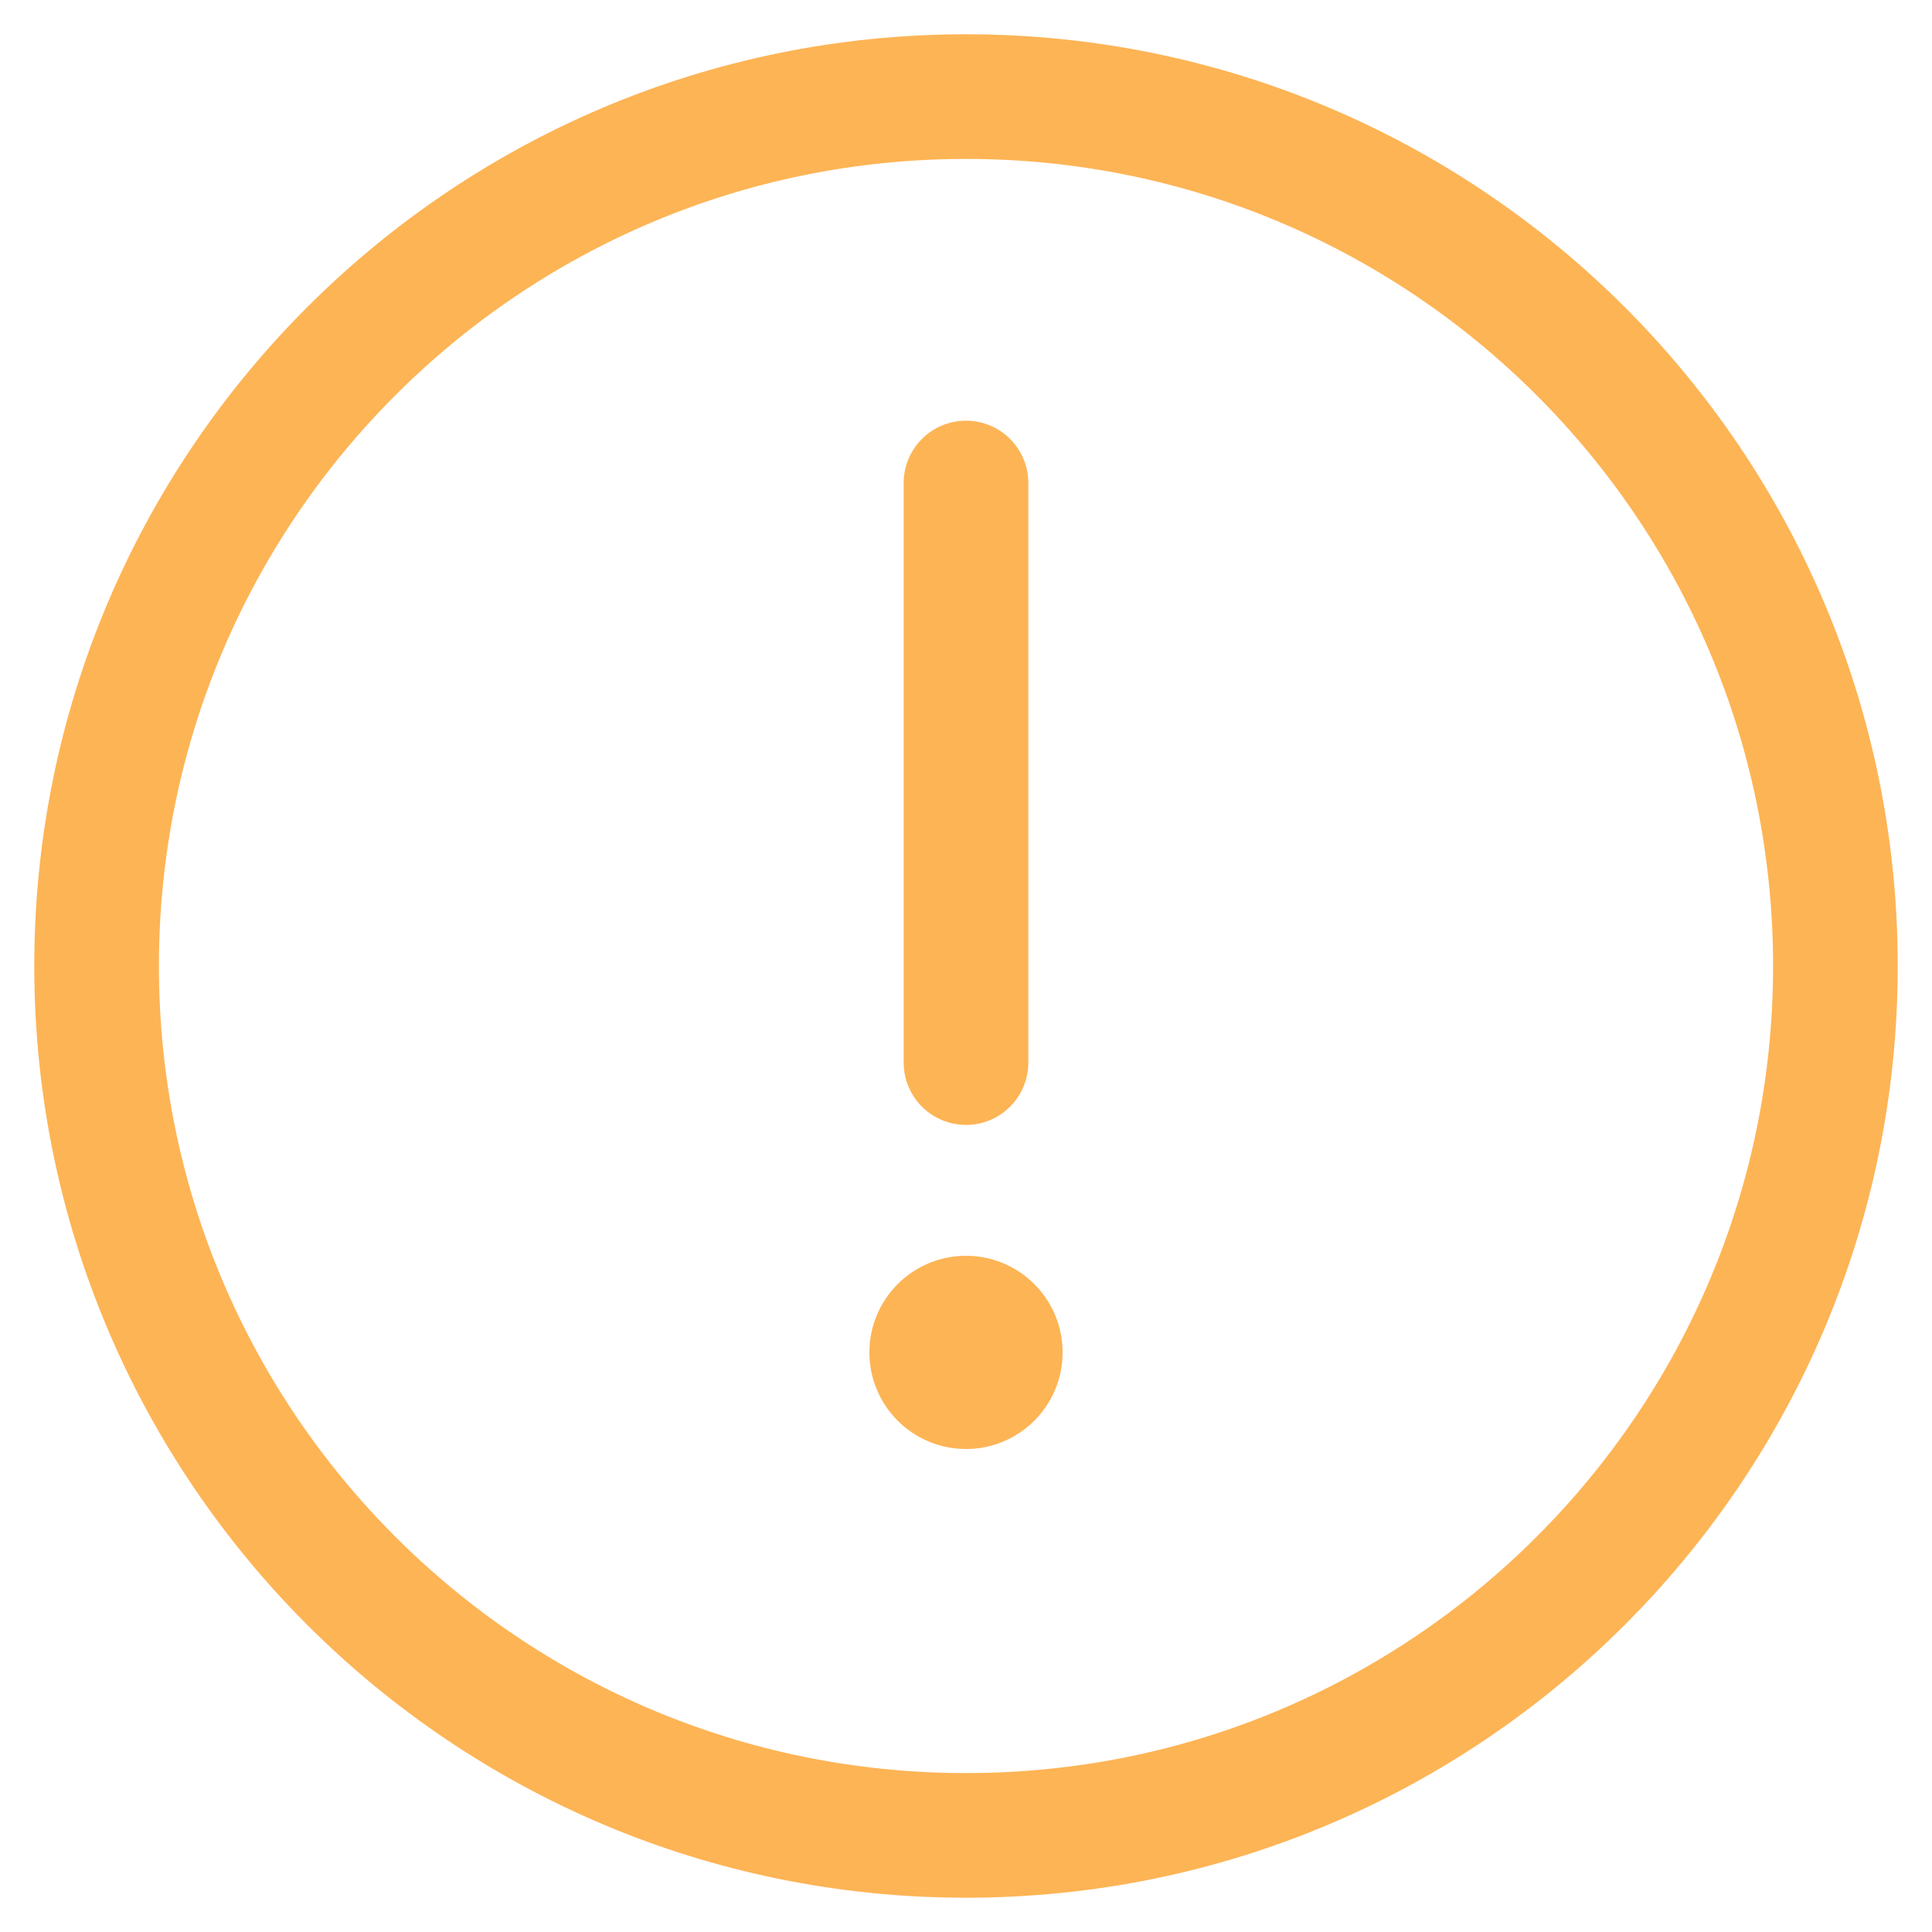
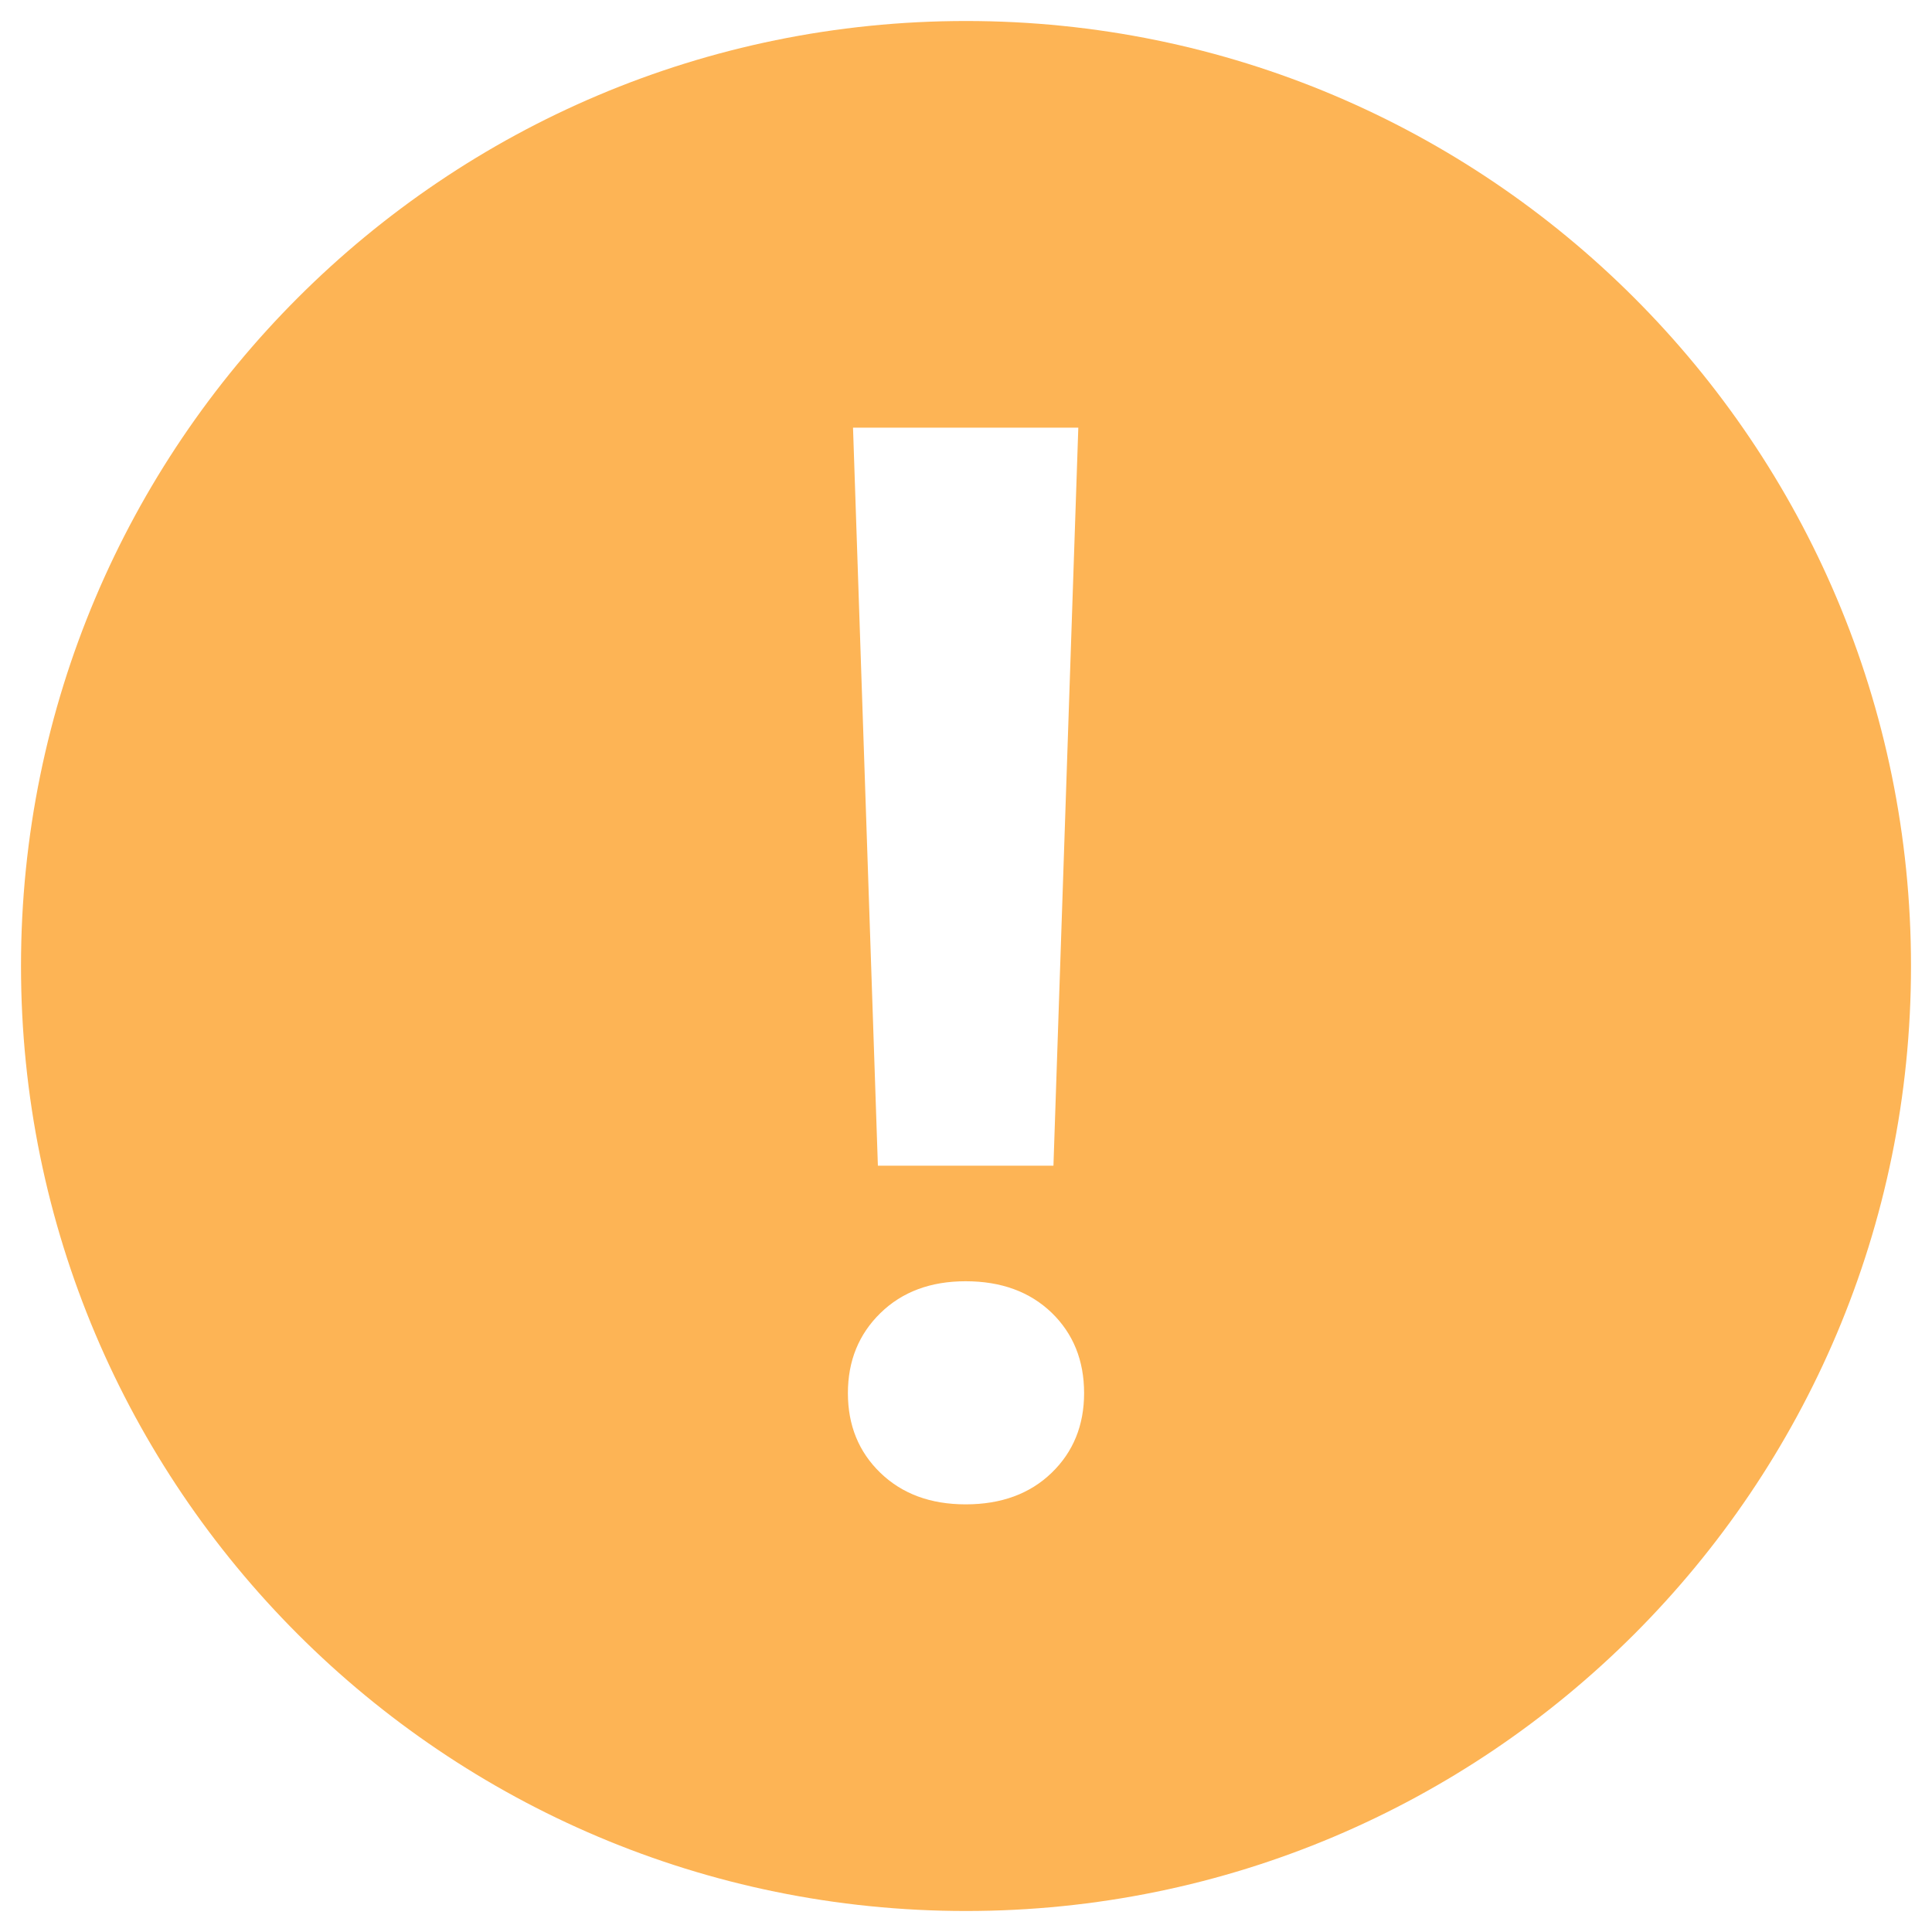
- <svg xmlns="http://www.w3.org/2000/svg" width="31px" height="31px" viewBox="0 0 31 31" version="1.1">
-   <defs />
-   <g id="Symbols" stroke="none" stroke-width="1" fill="none" fill-rule="evenodd">
-     <g id="Overlay/Dialog-(Warning)" transform="translate(-22, -24)">
-       <g id="Header" transform="translate(22, 24)">
-         <g id="Icons/Small-(20px)/Warning-(color)">
-           <g id="Group" transform="translate(1.55, 1.55)">
-             <circle id="Oval" stroke="#FDB455" stroke-width="2" stroke-linecap="round" stroke-linejoin="round" cx="13.95" cy="13.95" r="13.95" />
-             <circle id="Oval" fill="#FDB455" fill-rule="nonzero" cx="13.95" cy="20.15" r="1.55" />
-             <path d="M13.95,6.2 L13.95,15.5" id="Shape" stroke="#FDB455" stroke-width="2" stroke-linecap="round" stroke-linejoin="round" />
+ <svg xmlns="http://www.w3.org/2000/svg" width="23px" height="23px" viewBox="0 0 23 23" version="1.1">
+   <g id="iPhone-8" stroke="none" stroke-width="1" fill="none" fill-rule="evenodd">
+     <g id="Create-Key---Tour-2-(Cancel)" transform="translate(-24, -551)" fill="#FDB455" fill-rule="nonzero">
+       <g id="Component/Info-sheet-(iPhoneX+)" transform="translate(0, 523)">
+         <g id="Header" transform="translate(22, 26)">
+           <g id="Icons/Small-(20px)/Info-(color)" transform="translate(2, 2)">
+             <path d="M11.5,0.25 C17.713,0.25 22.75,5.287 22.75,11.5 C22.75,17.713 17.713,22.75 11.5,22.75 C5.287,22.75 0.25,17.713 0.25,11.5 C0.25,5.287 5.287,0.25 11.5,0.25 Z M11.496,15.253 C11.078,15.253 10.74,15.379 10.481,15.632 C10.223,15.884 10.094,16.202 10.094,16.585 C10.094,16.968 10.223,17.285 10.481,17.534 C10.74,17.784 11.078,17.909 11.496,17.909 C11.919,17.909 12.26,17.784 12.519,17.534 C12.777,17.285 12.906,16.968 12.906,16.585 C12.906,16.196 12.777,15.877 12.519,15.627 C12.26,15.378 11.919,15.253 11.496,15.253 Z M12.837,5.091 L10.155,5.091 L10.451,13.877 L12.541,13.877 L12.837,5.091 Z" id="Combined-Shape" />
          </g>
        </g>
      </g>
    </g>
  </g>
</svg>
